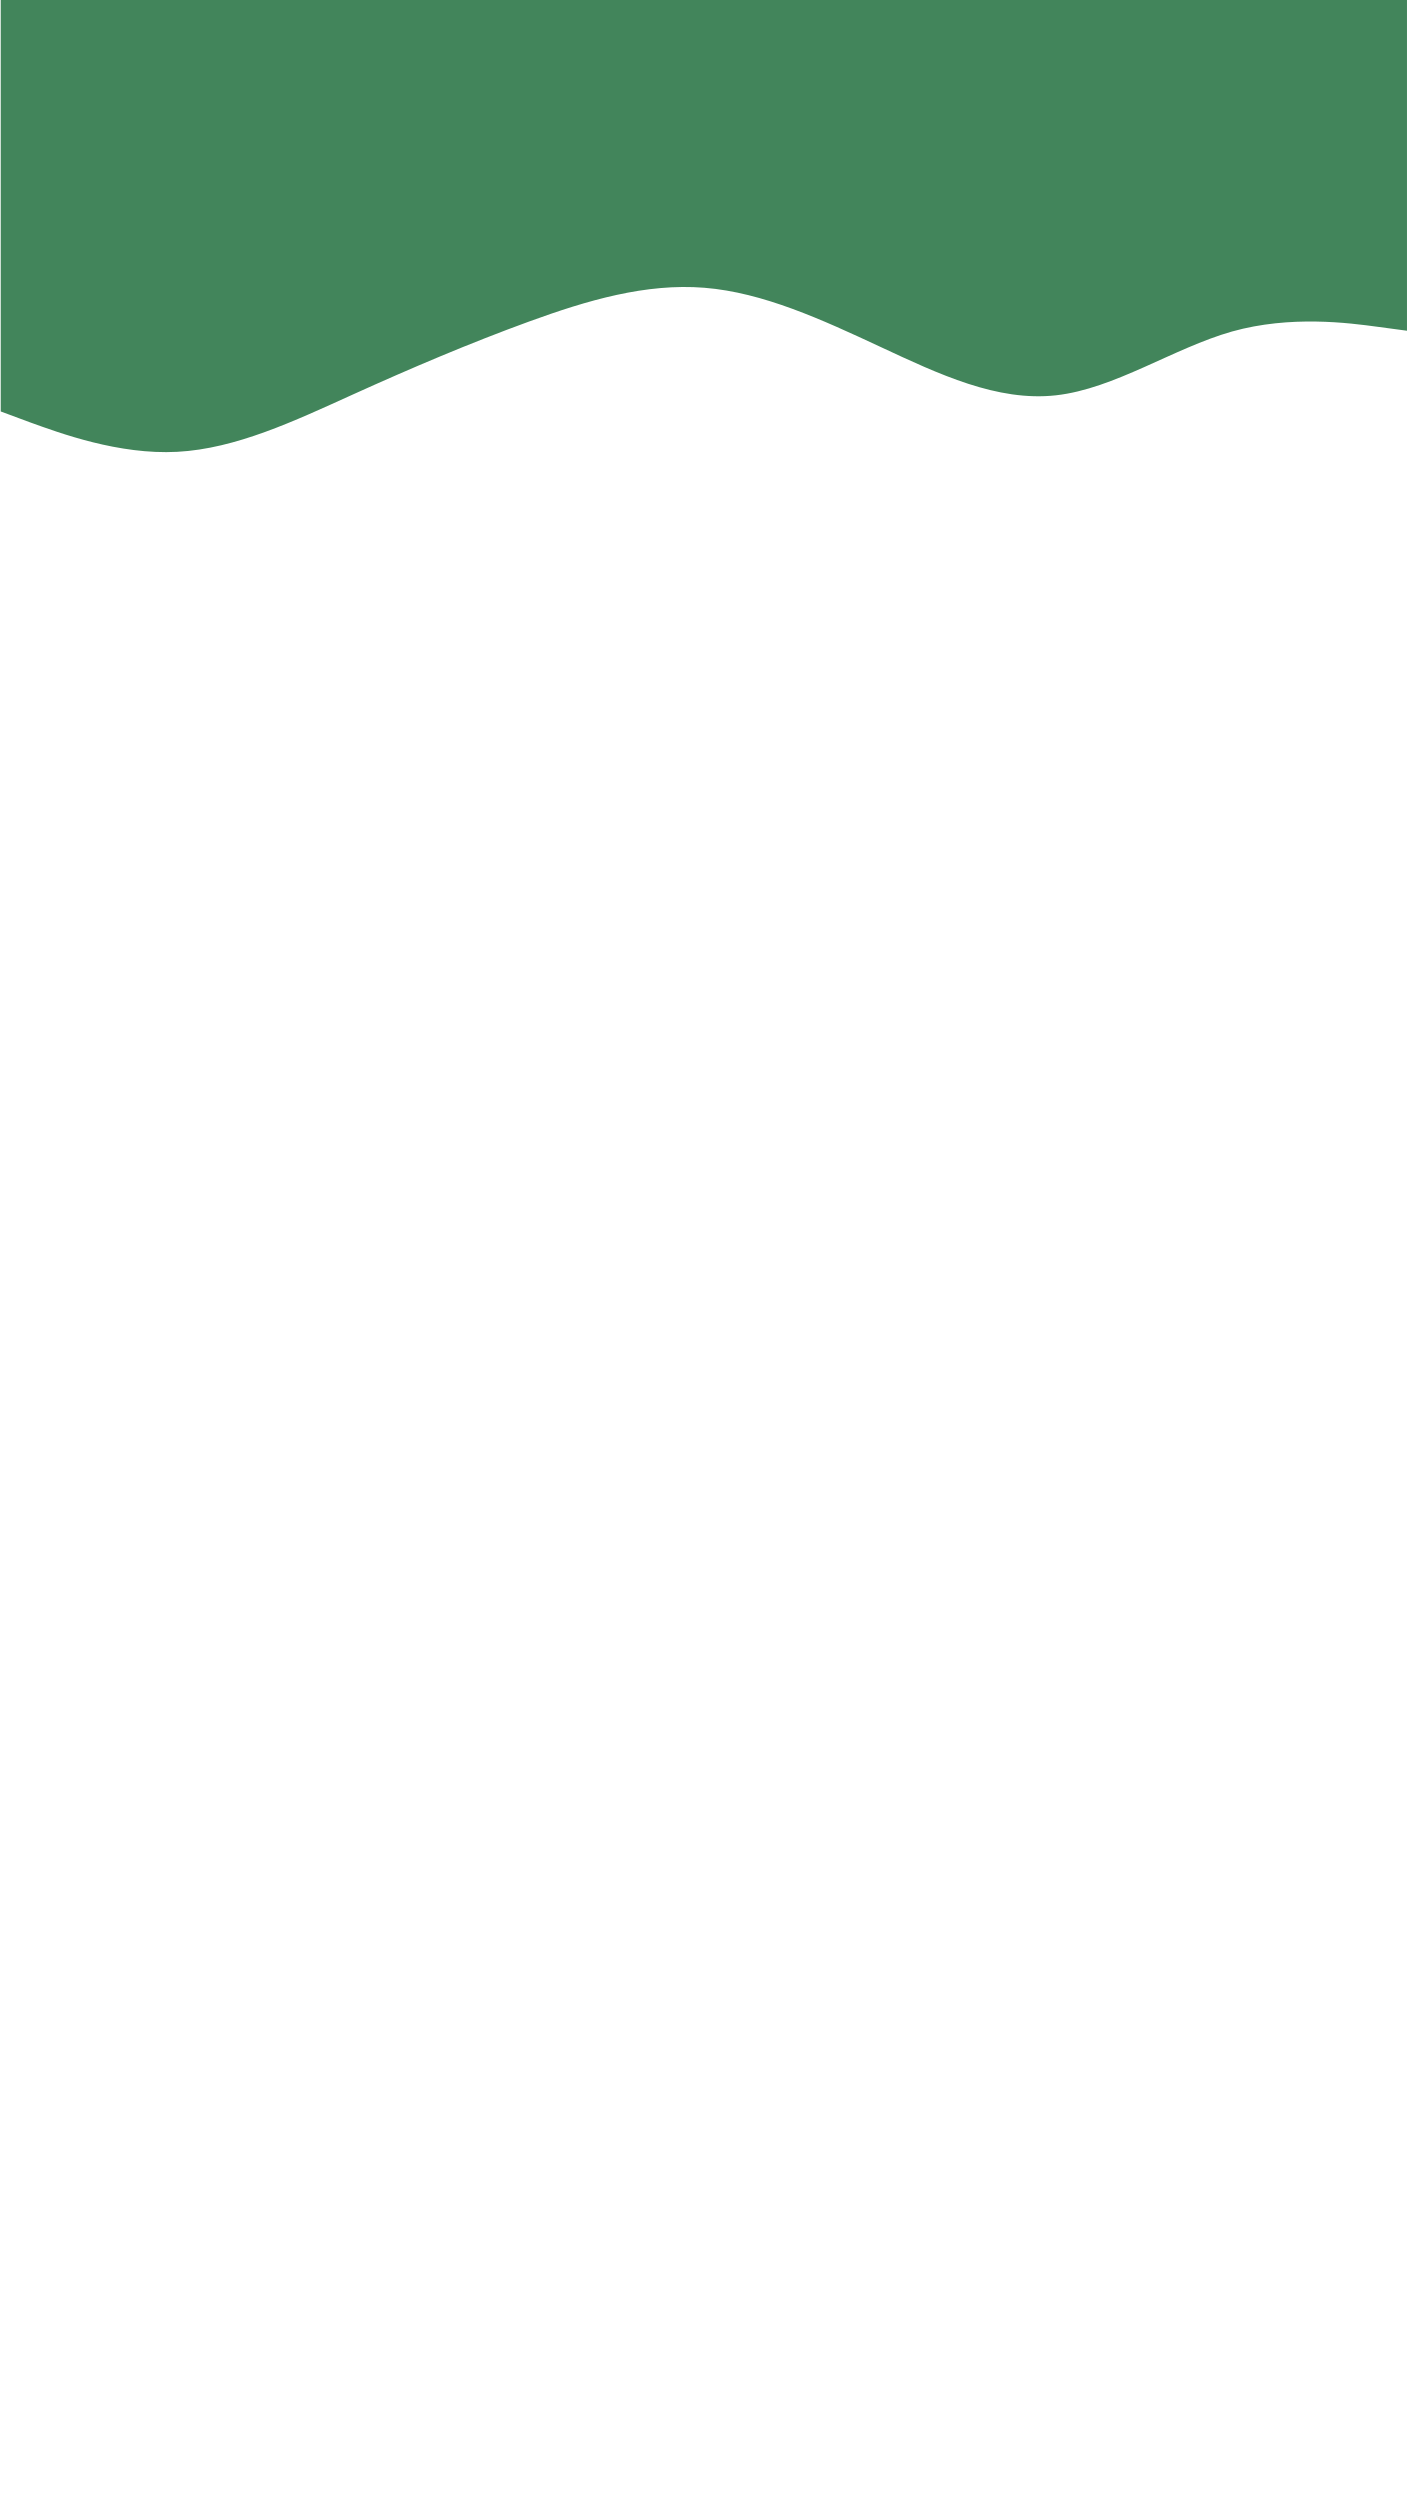
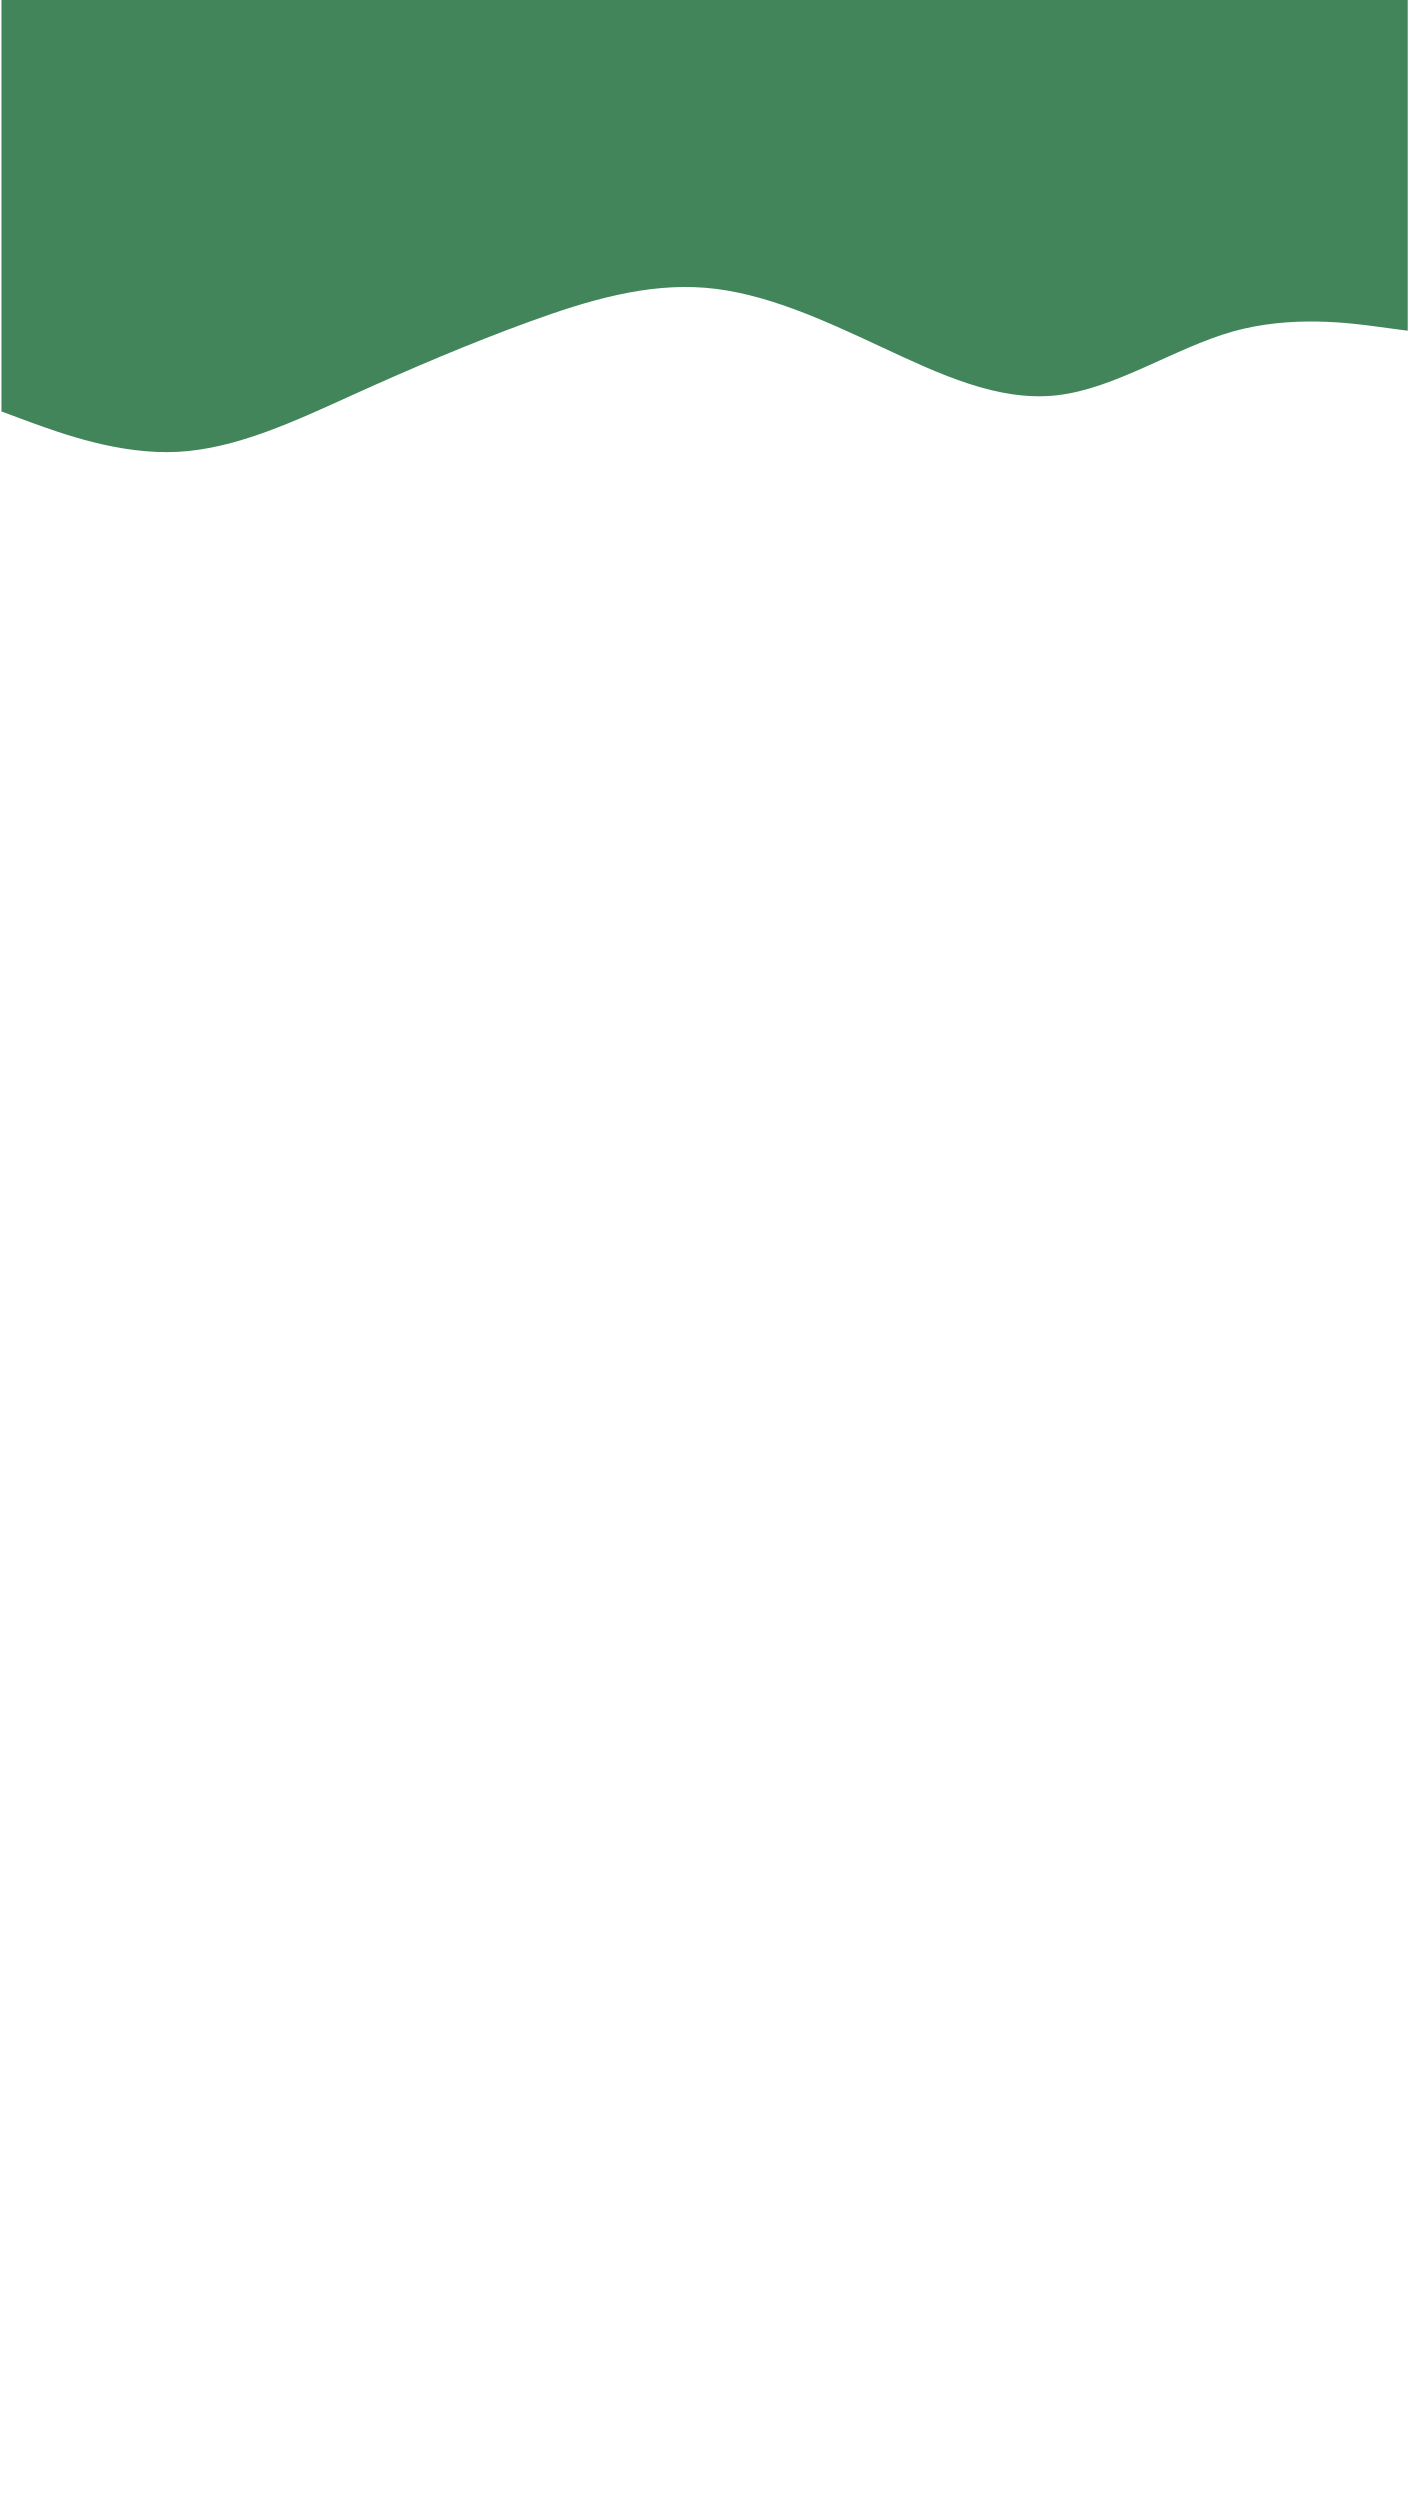
- <svg xmlns="http://www.w3.org/2000/svg" id="visual" viewBox="0 0 540 960" width="540" height="959" version="1.1">
+ <svg xmlns="http://www.w3.org/2000/svg" id="visual" viewBox="0 0 540 960" width="540" height="958" version="1.1">
  <path d="M0 158L11.3 162.2C22.7 166.3 45.3 174.7 67.8 173.5C90.3 172.3 112.7 161.7 135.2 151.5C157.7 141.3 180.3 131.7 202.8 123.5C225.3 115.3 247.7 108.7 270.2 110.5C292.7 112.3 315.3 122.7 337.8 133.2C360.3 143.7 382.7 154.3 405.2 151.8C427.7 149.3 450.3 133.7 472.8 127.3C495.3 121 517.7 124 528.8 125.5L540 127L540 0L528.8 0C517.7 0 495.3 0 472.8 0C450.3 0 427.7 0 405.2 0C382.7 0 360.3 0 337.8 0C315.3 0 292.7 0 270.2 0C247.7 0 225.3 0 202.8 0C180.3 0 157.7 0 135.2 0C112.7 0 90.3 0 67.8 0C45.3 0 22.7 0 11.3 0L0 0Z" fill="#42855B" stroke-linecap="round" stroke-linejoin="miter" />
</svg>
